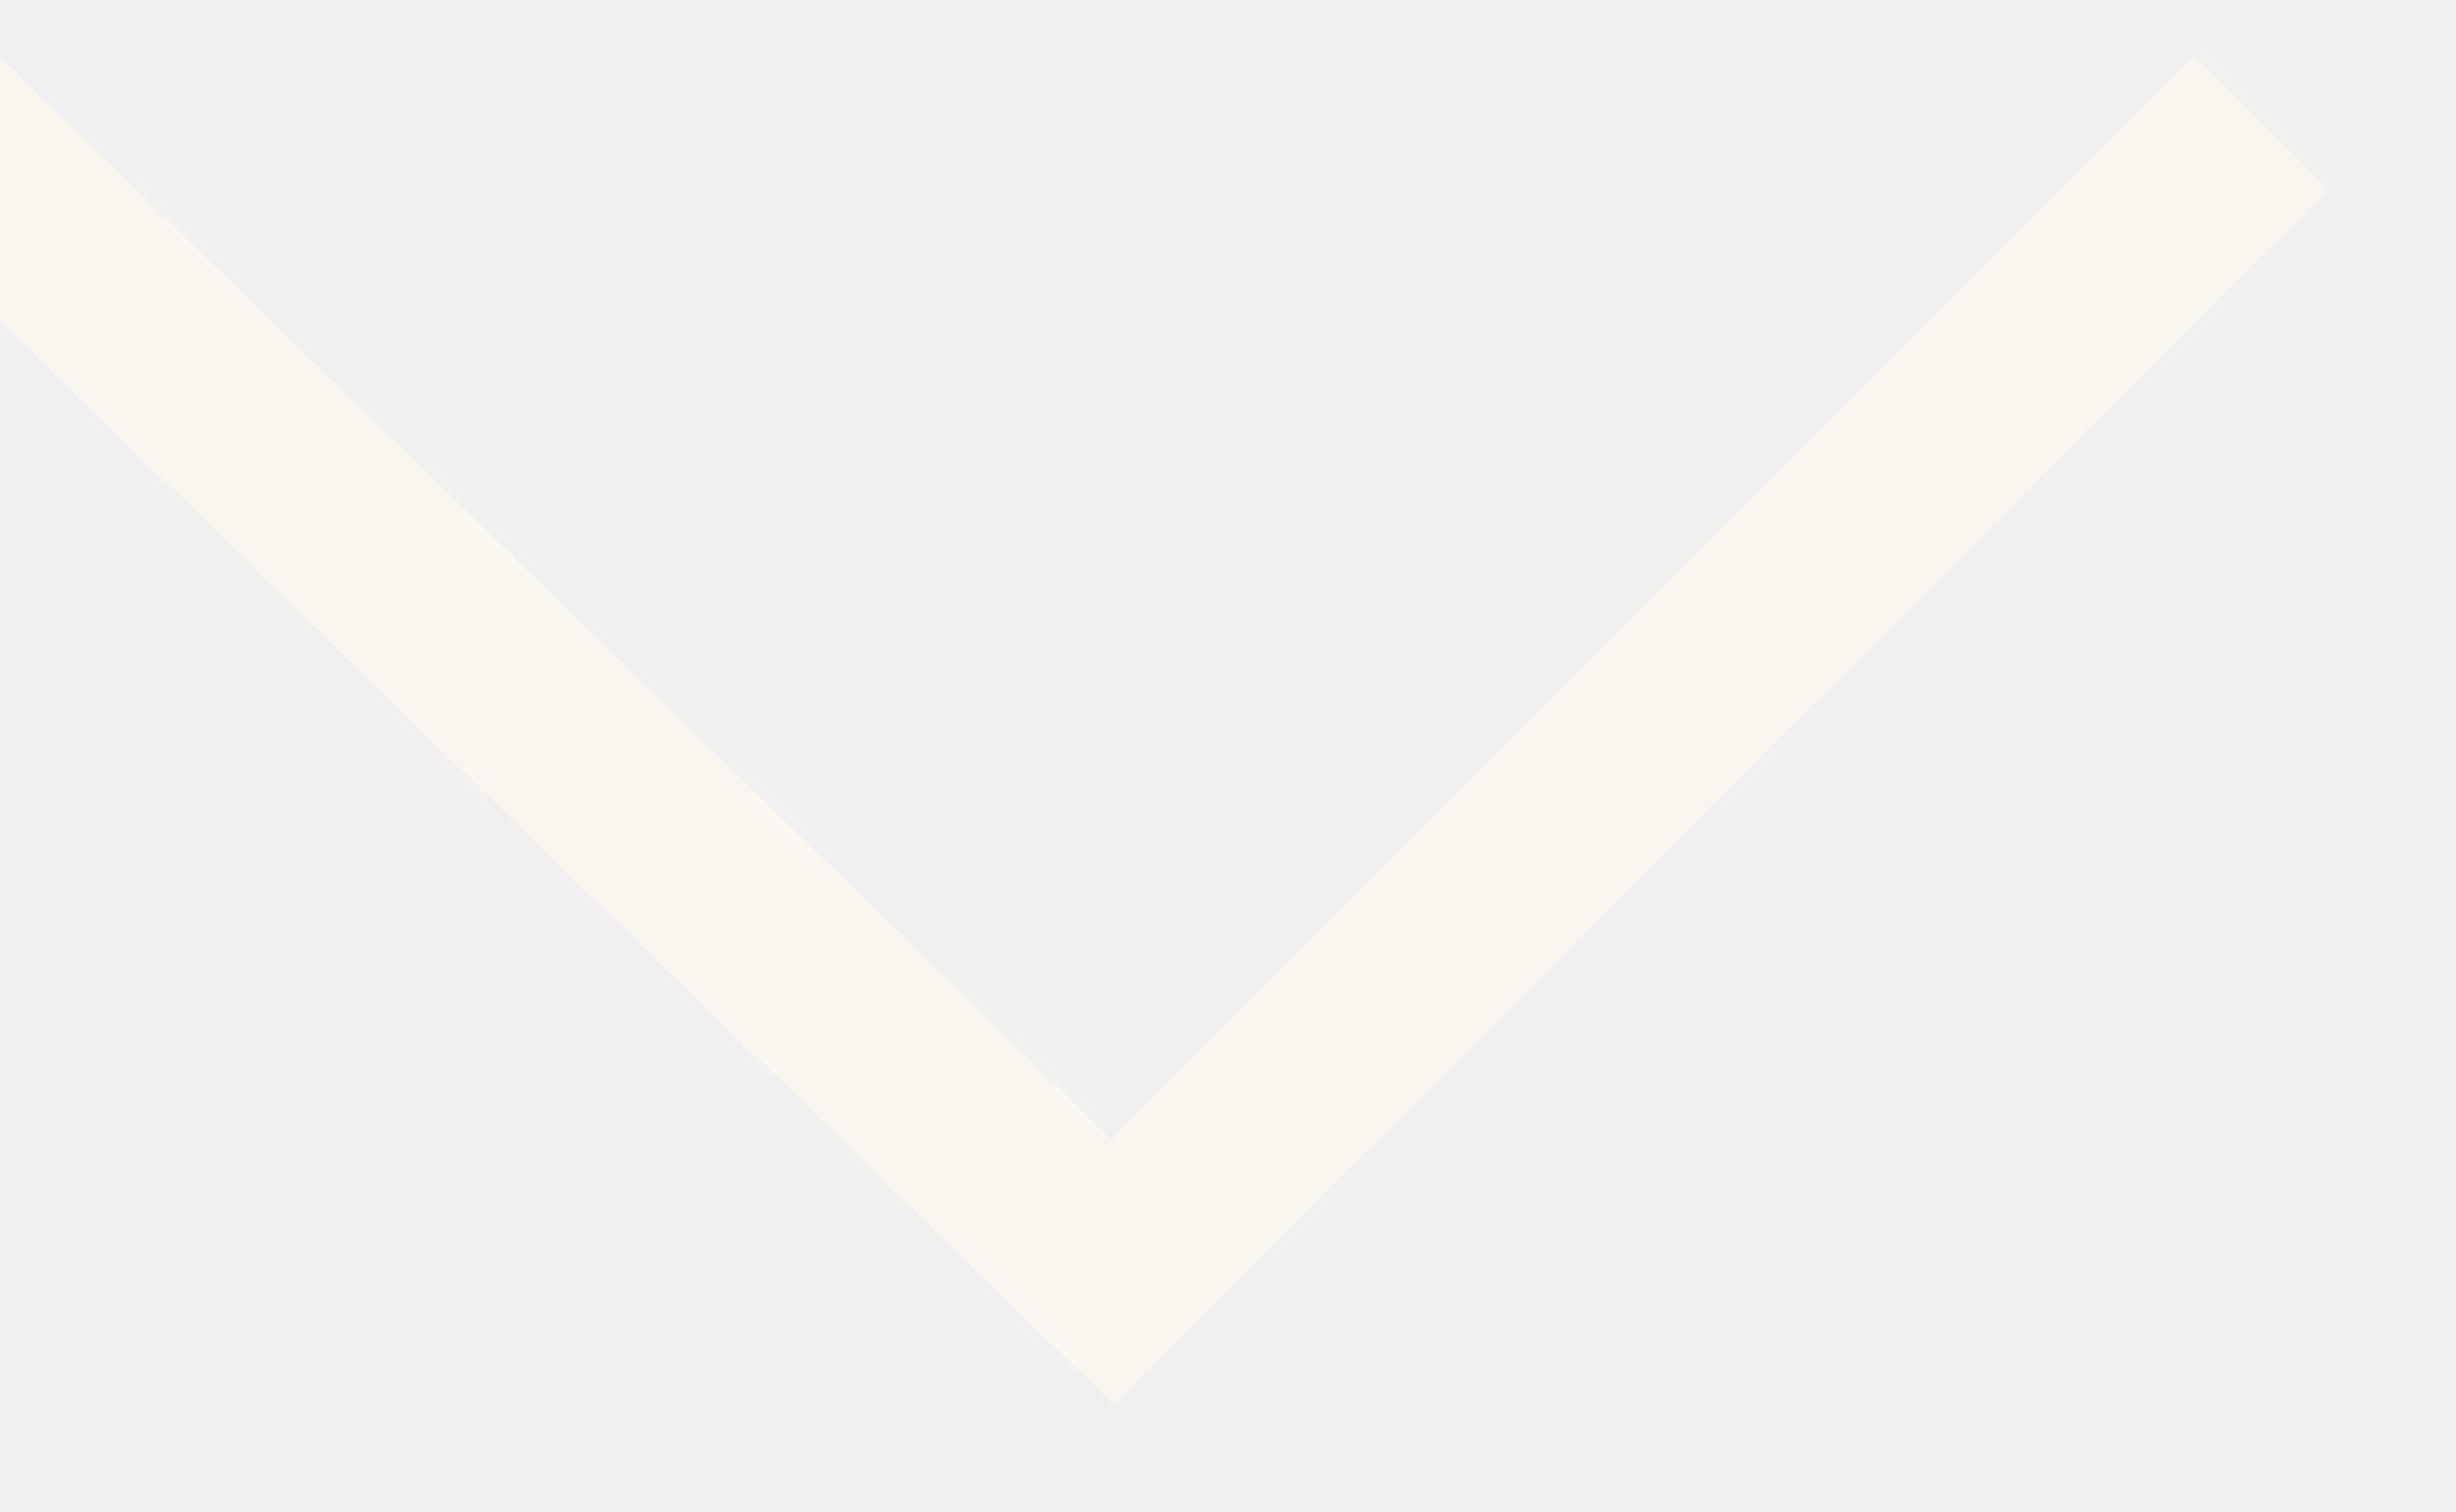
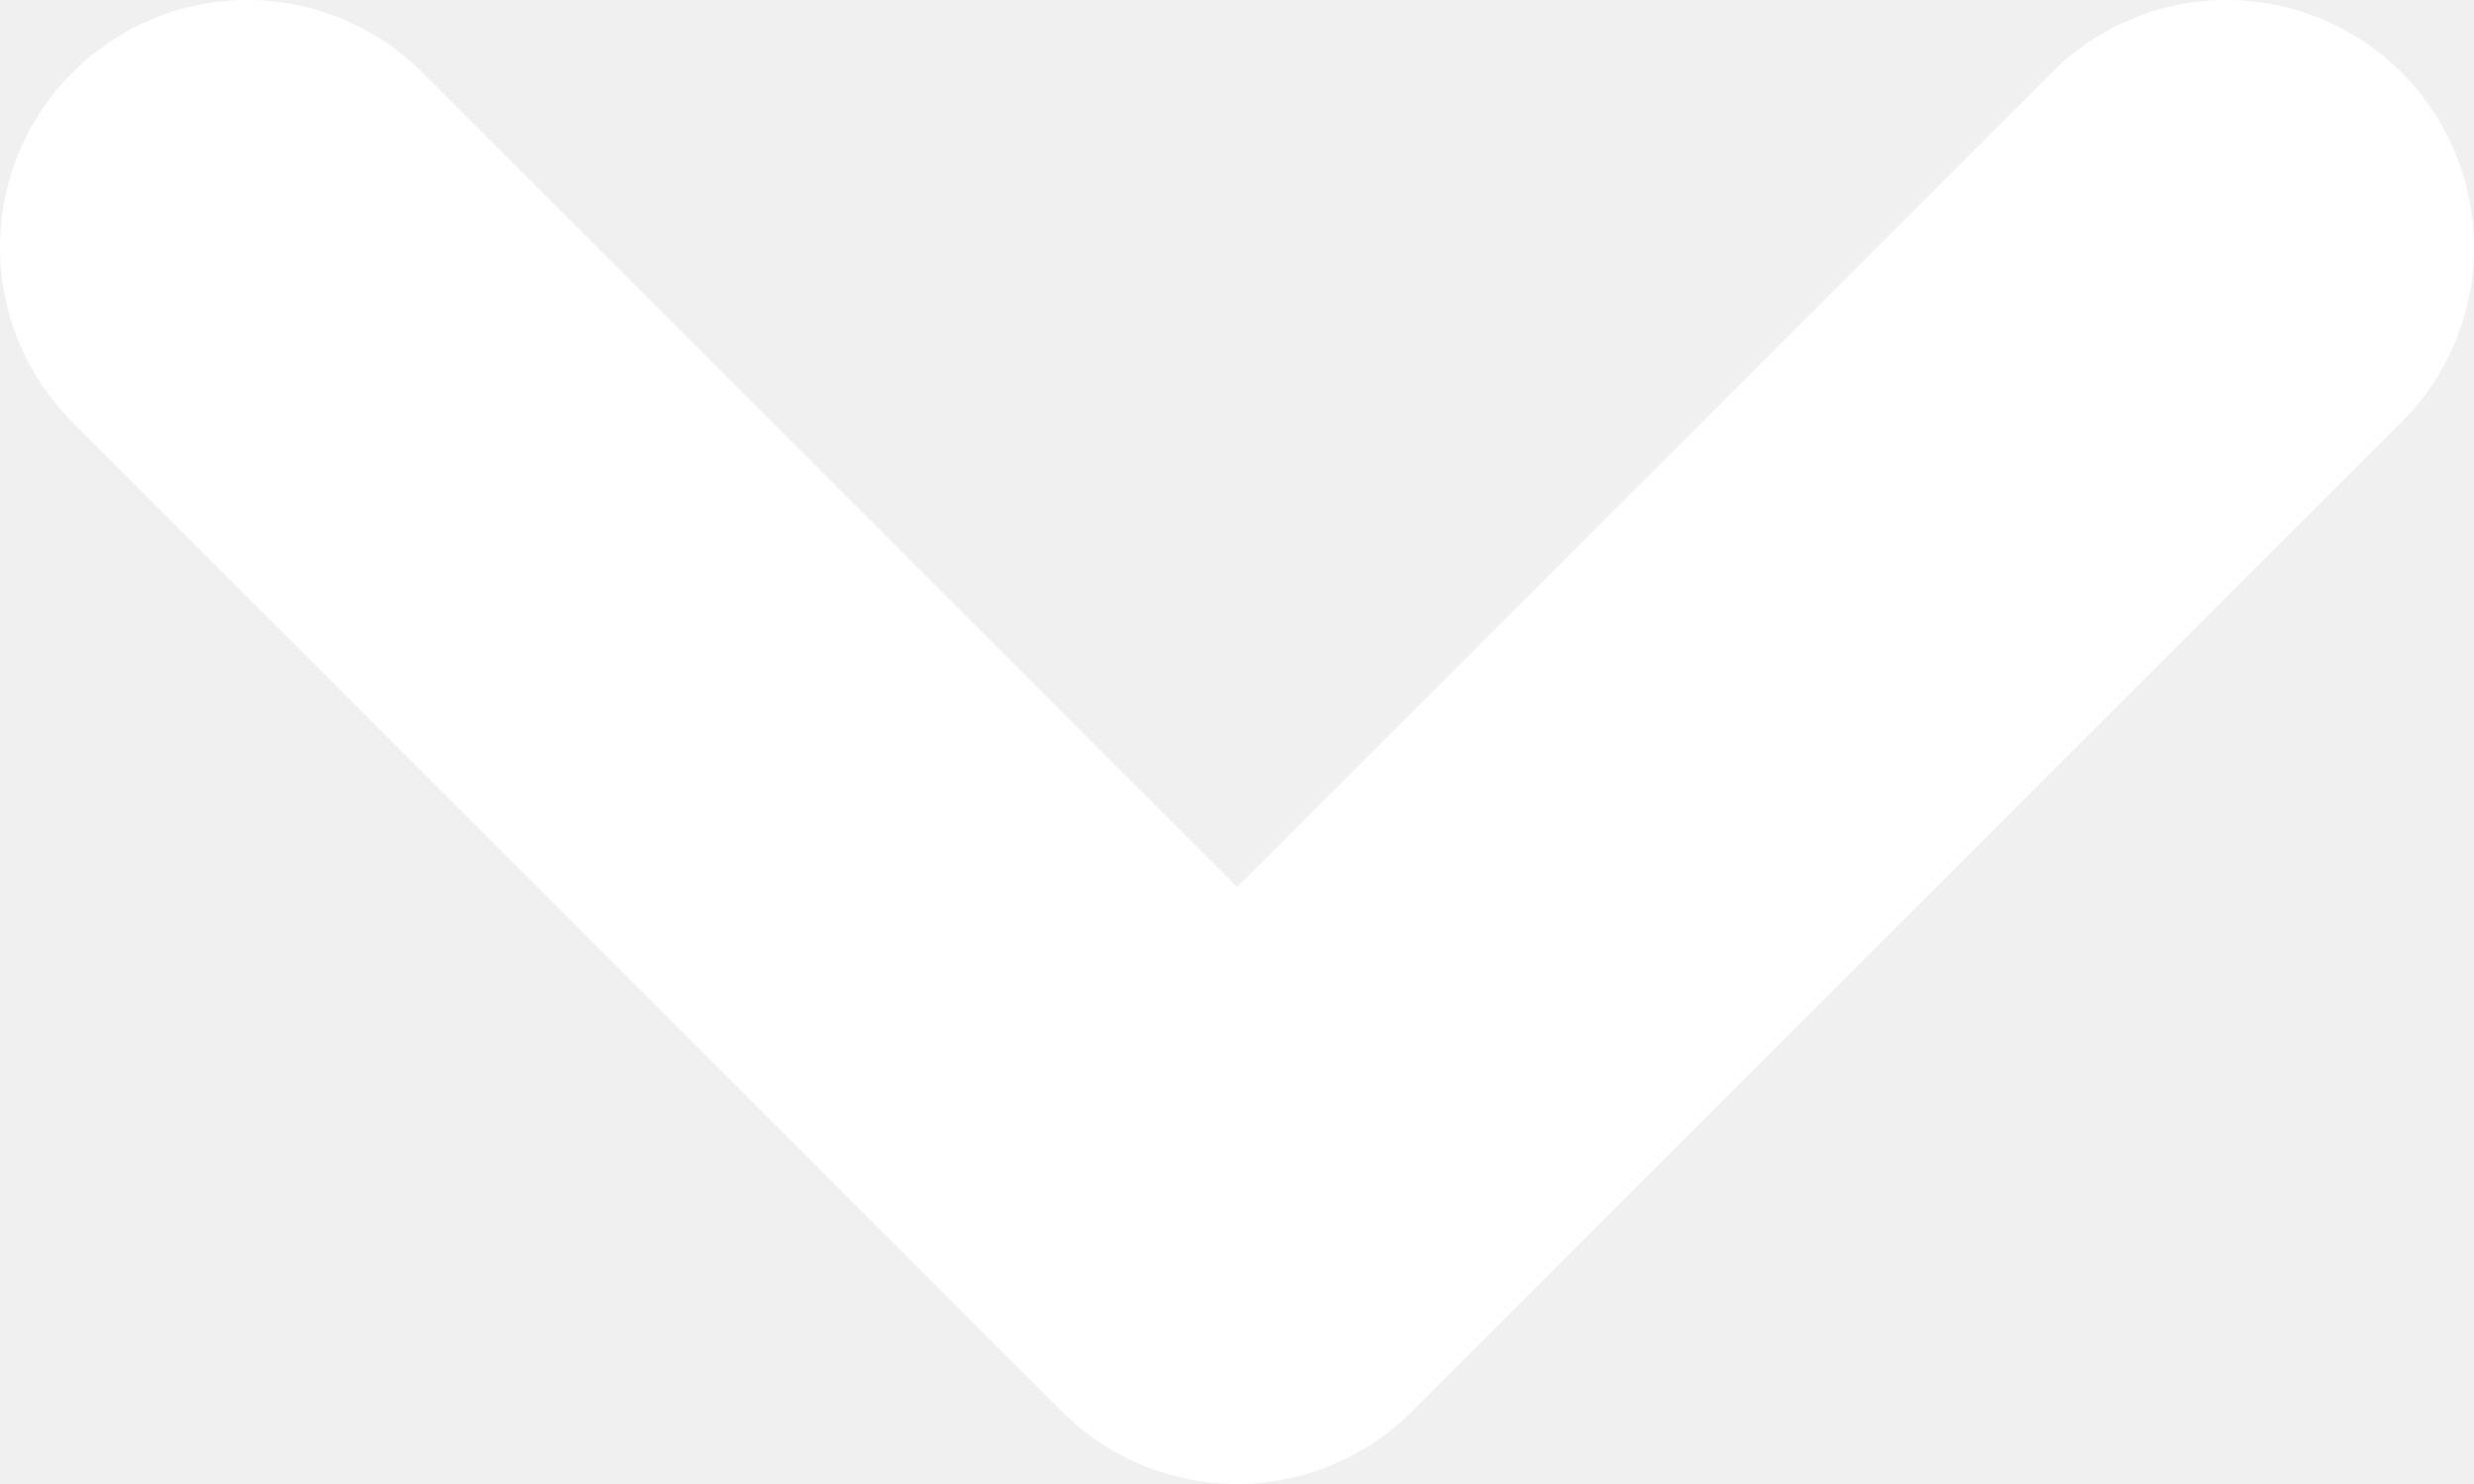
- <svg xmlns="http://www.w3.org/2000/svg" width="13px" height="8px" viewBox="0 0 13 8" version="1.1">
-   <defs />
-   <g id="Symbols" stroke="none" stroke-width="1" fill="none" fill-rule="evenodd" stroke-linecap="square">
-     <g id="Navigation" transform="translate(-564, -21)" stroke="#F9F5EF">
-       <g id="Arrow">
-         <g transform="translate(564, 22)">
-           <polyline id="arrow" points="11.617 0 5.887 5.73 0 0" />
+ <svg xmlns="http://www.w3.org/2000/svg" width="10px" height="6px" viewBox="0 0 10 6" version="1.1">
+   <g id="Main" stroke="none" stroke-width="1" fill="none" fill-rule="evenodd" stroke-linecap="round" stroke-linejoin="round">
+     <g id="Home" transform="translate(-571, -22)" stroke="#FFFFFF" stroke-width="2">
+       <g id="Navigation">
+         <g id="Navigation-Links" transform="translate(512, 16)">
+           <g id="Explore">
+             <g id="chevron" transform="translate(60, 7)">
+               <polyline id="Shape" points="0 0 4 4 8 0" />
+             </g>
+           </g>
        </g>
      </g>
    </g>
  </g>
</svg>
